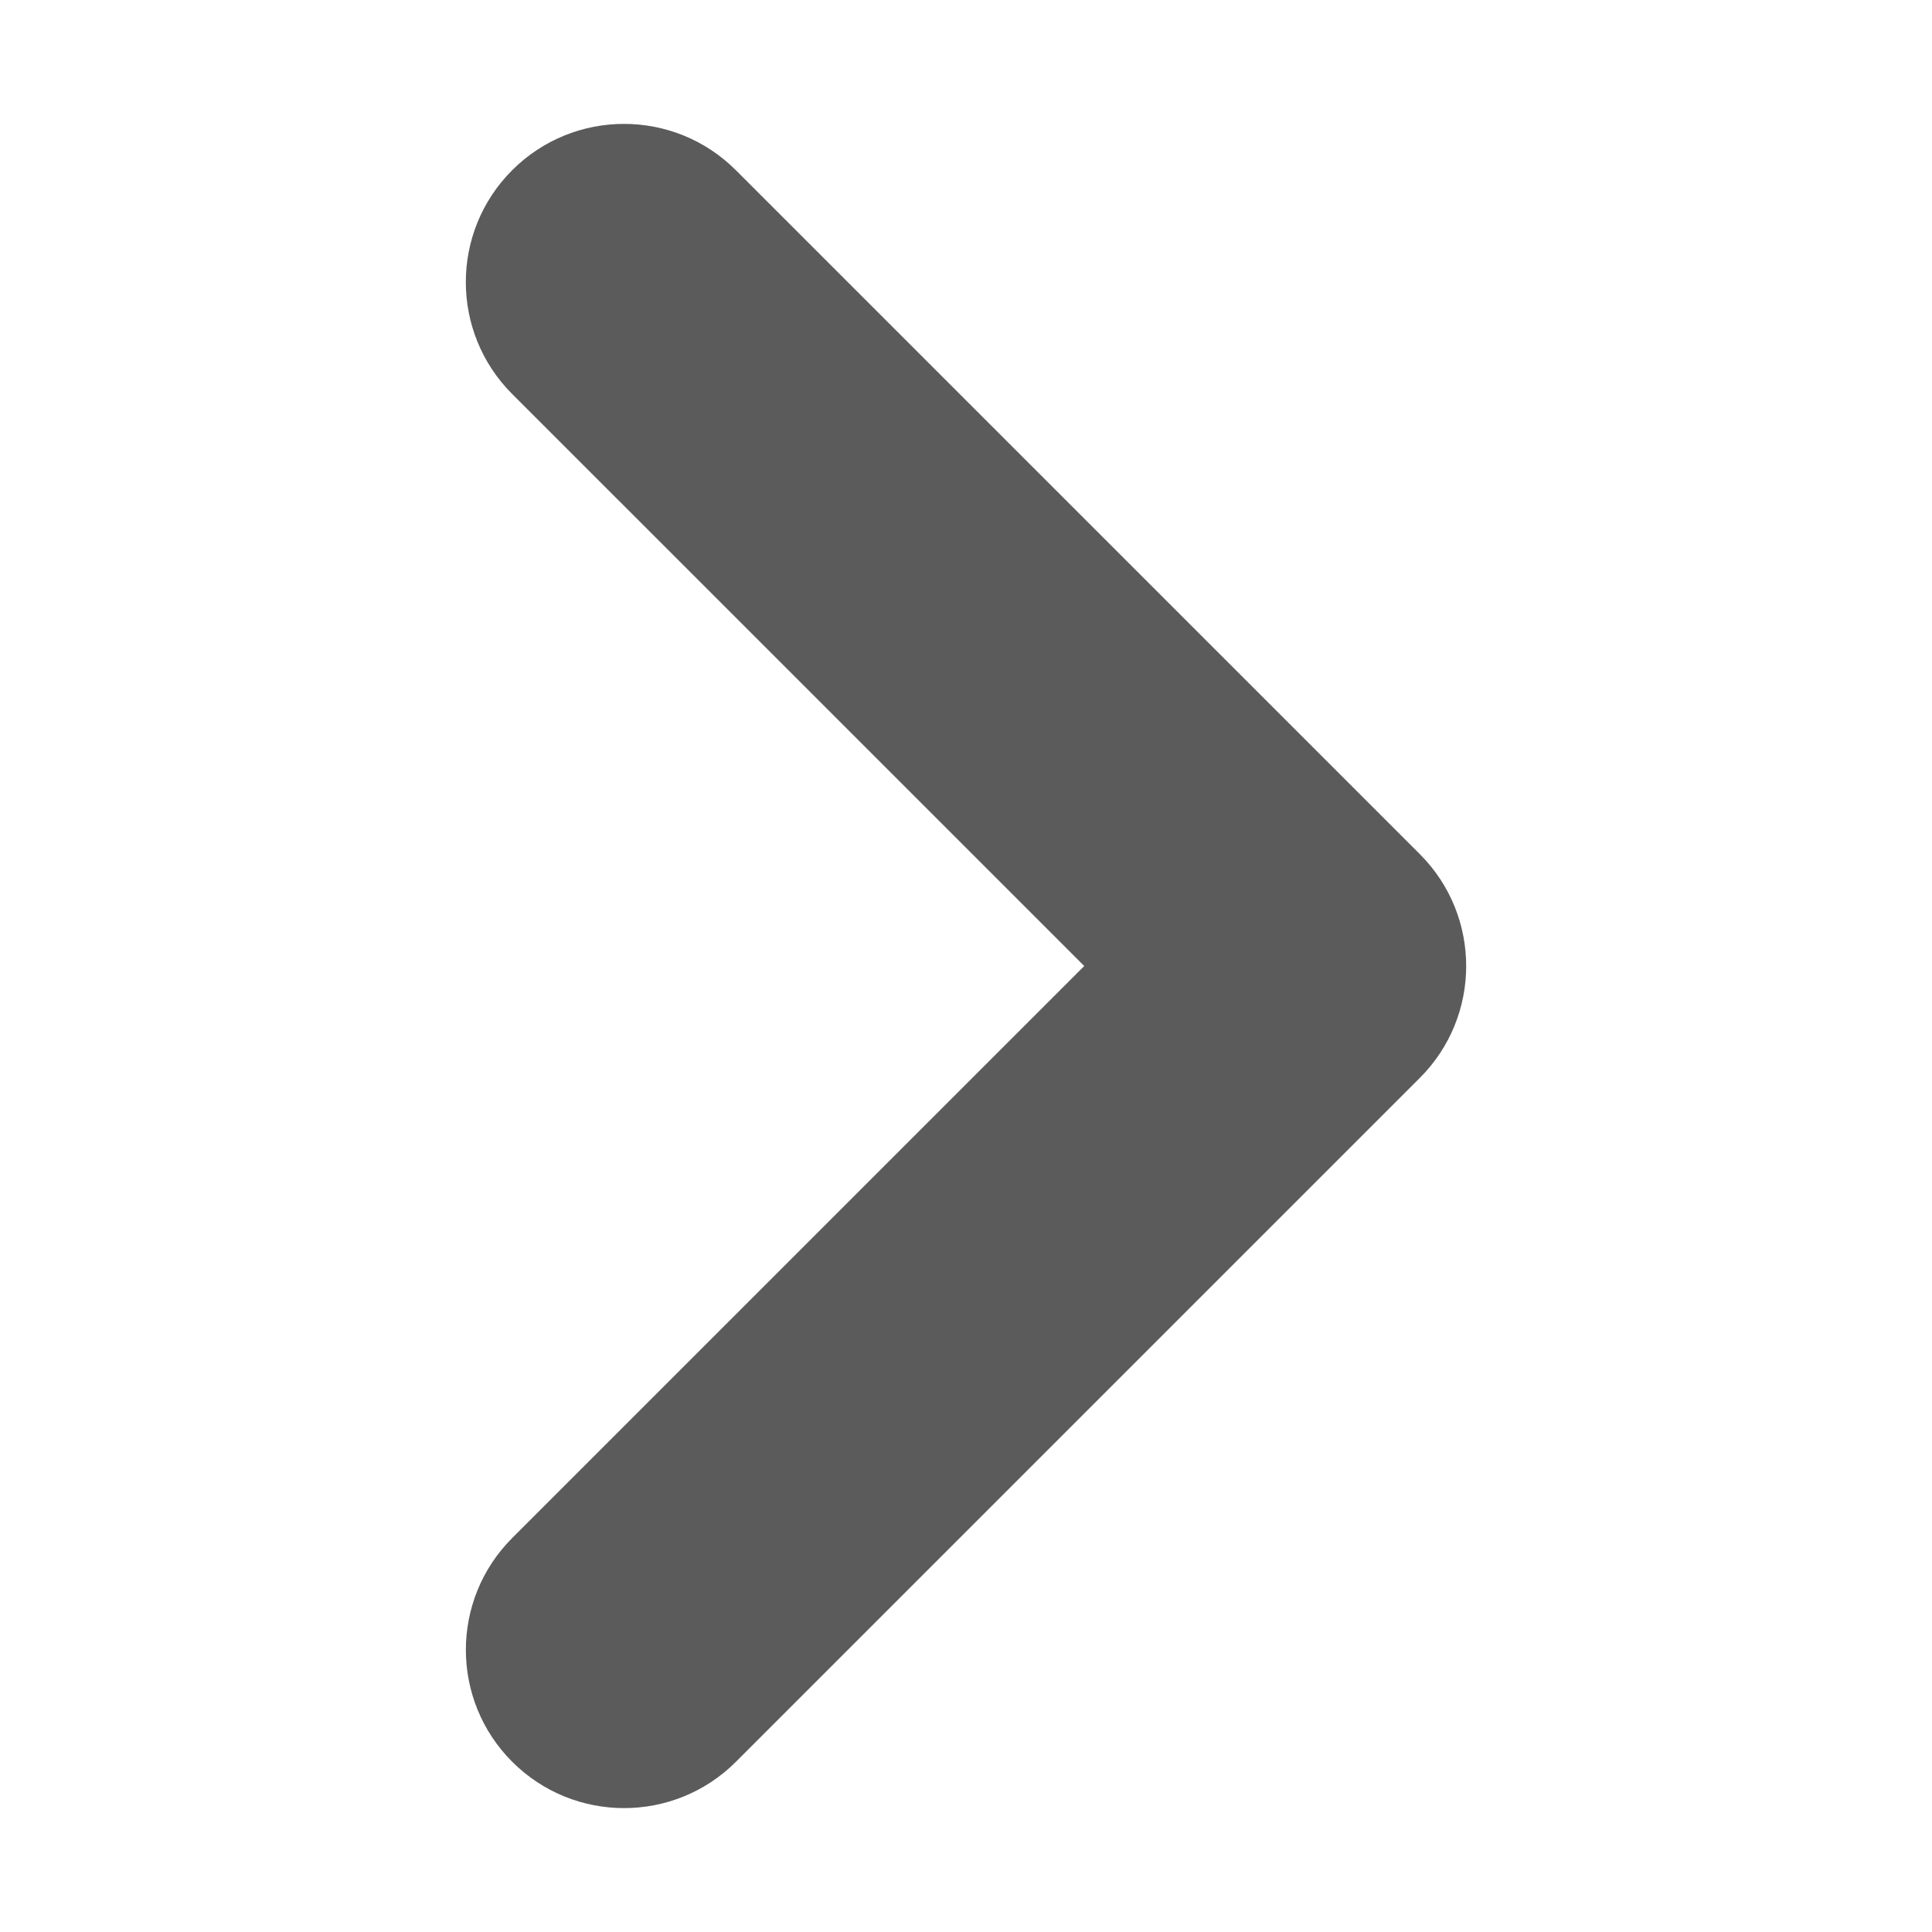
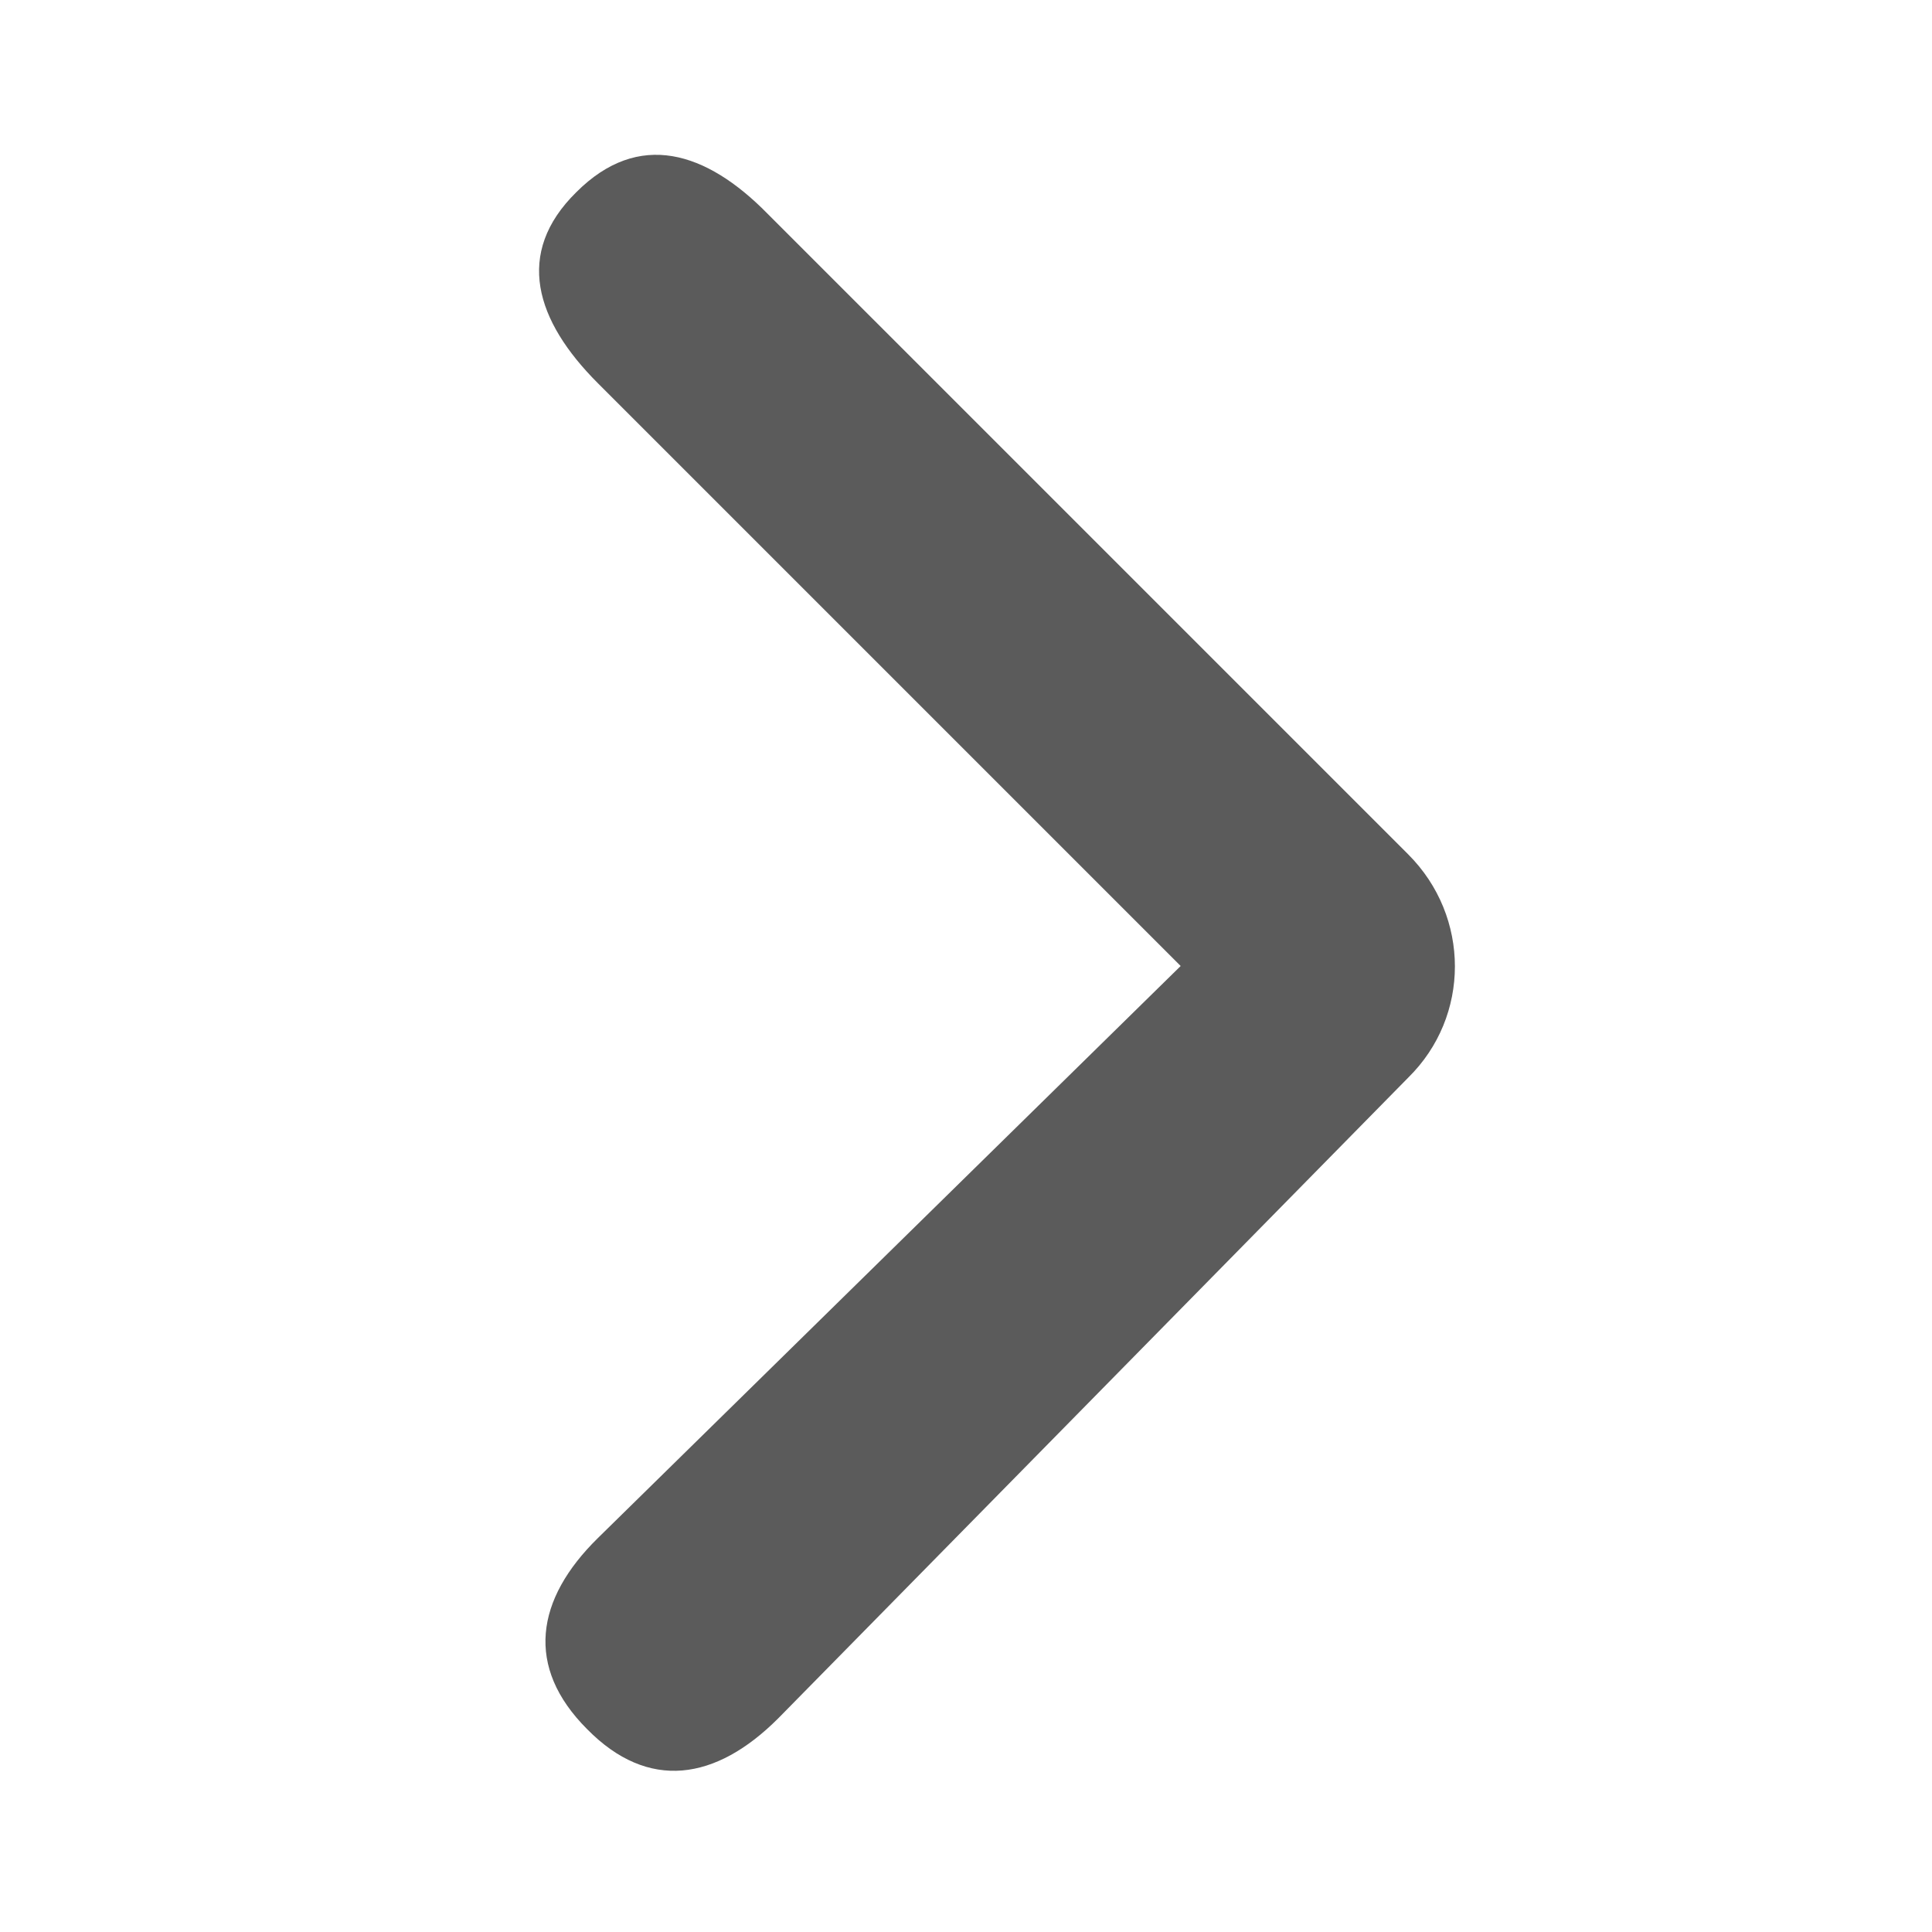
- <svg xmlns="http://www.w3.org/2000/svg" xml:space="preserve" width="180px" height="180px" version="1.1" style="shape-rendering:geometricPrecision; text-rendering:geometricPrecision; image-rendering:optimizeQuality; fill-rule:evenodd; clip-rule:evenodd" viewBox="0 0 1800000 1800000">
-   <defs>
-     <style type="text/css">
-    
-     .fil0 {fill:#5B5B5B;fill-rule:nonzero}
-    
-   </style>
-   </defs>
+ <svg xmlns="http://www.w3.org/2000/svg" version="1.1" id="Layer_1" x="0px" y="0px" viewBox="0 0 180 180" style="enable-background:new 0 0 180 180;" xml:space="preserve">
+   <style type="text/css">
+ 	.st0{fill:#5B5B5B;}
+ </style>
  <g id="Слой_x0020_1">
-     <path class="fil0" d="M477160 367056c-57556,-57556 -57556,-150911 0,-208455 57556,-57556 150899,-57556 208455,0l637225 637189c57556,57556 57556,150900 0,208455l-637177 637154c-57556,57556 -150900,57556 -208456,0 -57556,-57544 -57556,-150899 0,-208455l532944 -532932 -532991 -532956z" />
+     <path class="st0" d="M55.7,35.7c-5.8-5.8-7.8-12.1-2-17.8c5.8-5.8,12.1-3.8,17.8,2l59.7,59.7c5.8,5.8,5.8,15.1,0,20.8l-58.7,59.7   c-5.8,5.8-12.1,6.8-17.8,1c-5.8-5.8-4.8-12.1,1-17.8L110,90L55.7,35.7z" />
  </g>
</svg>
